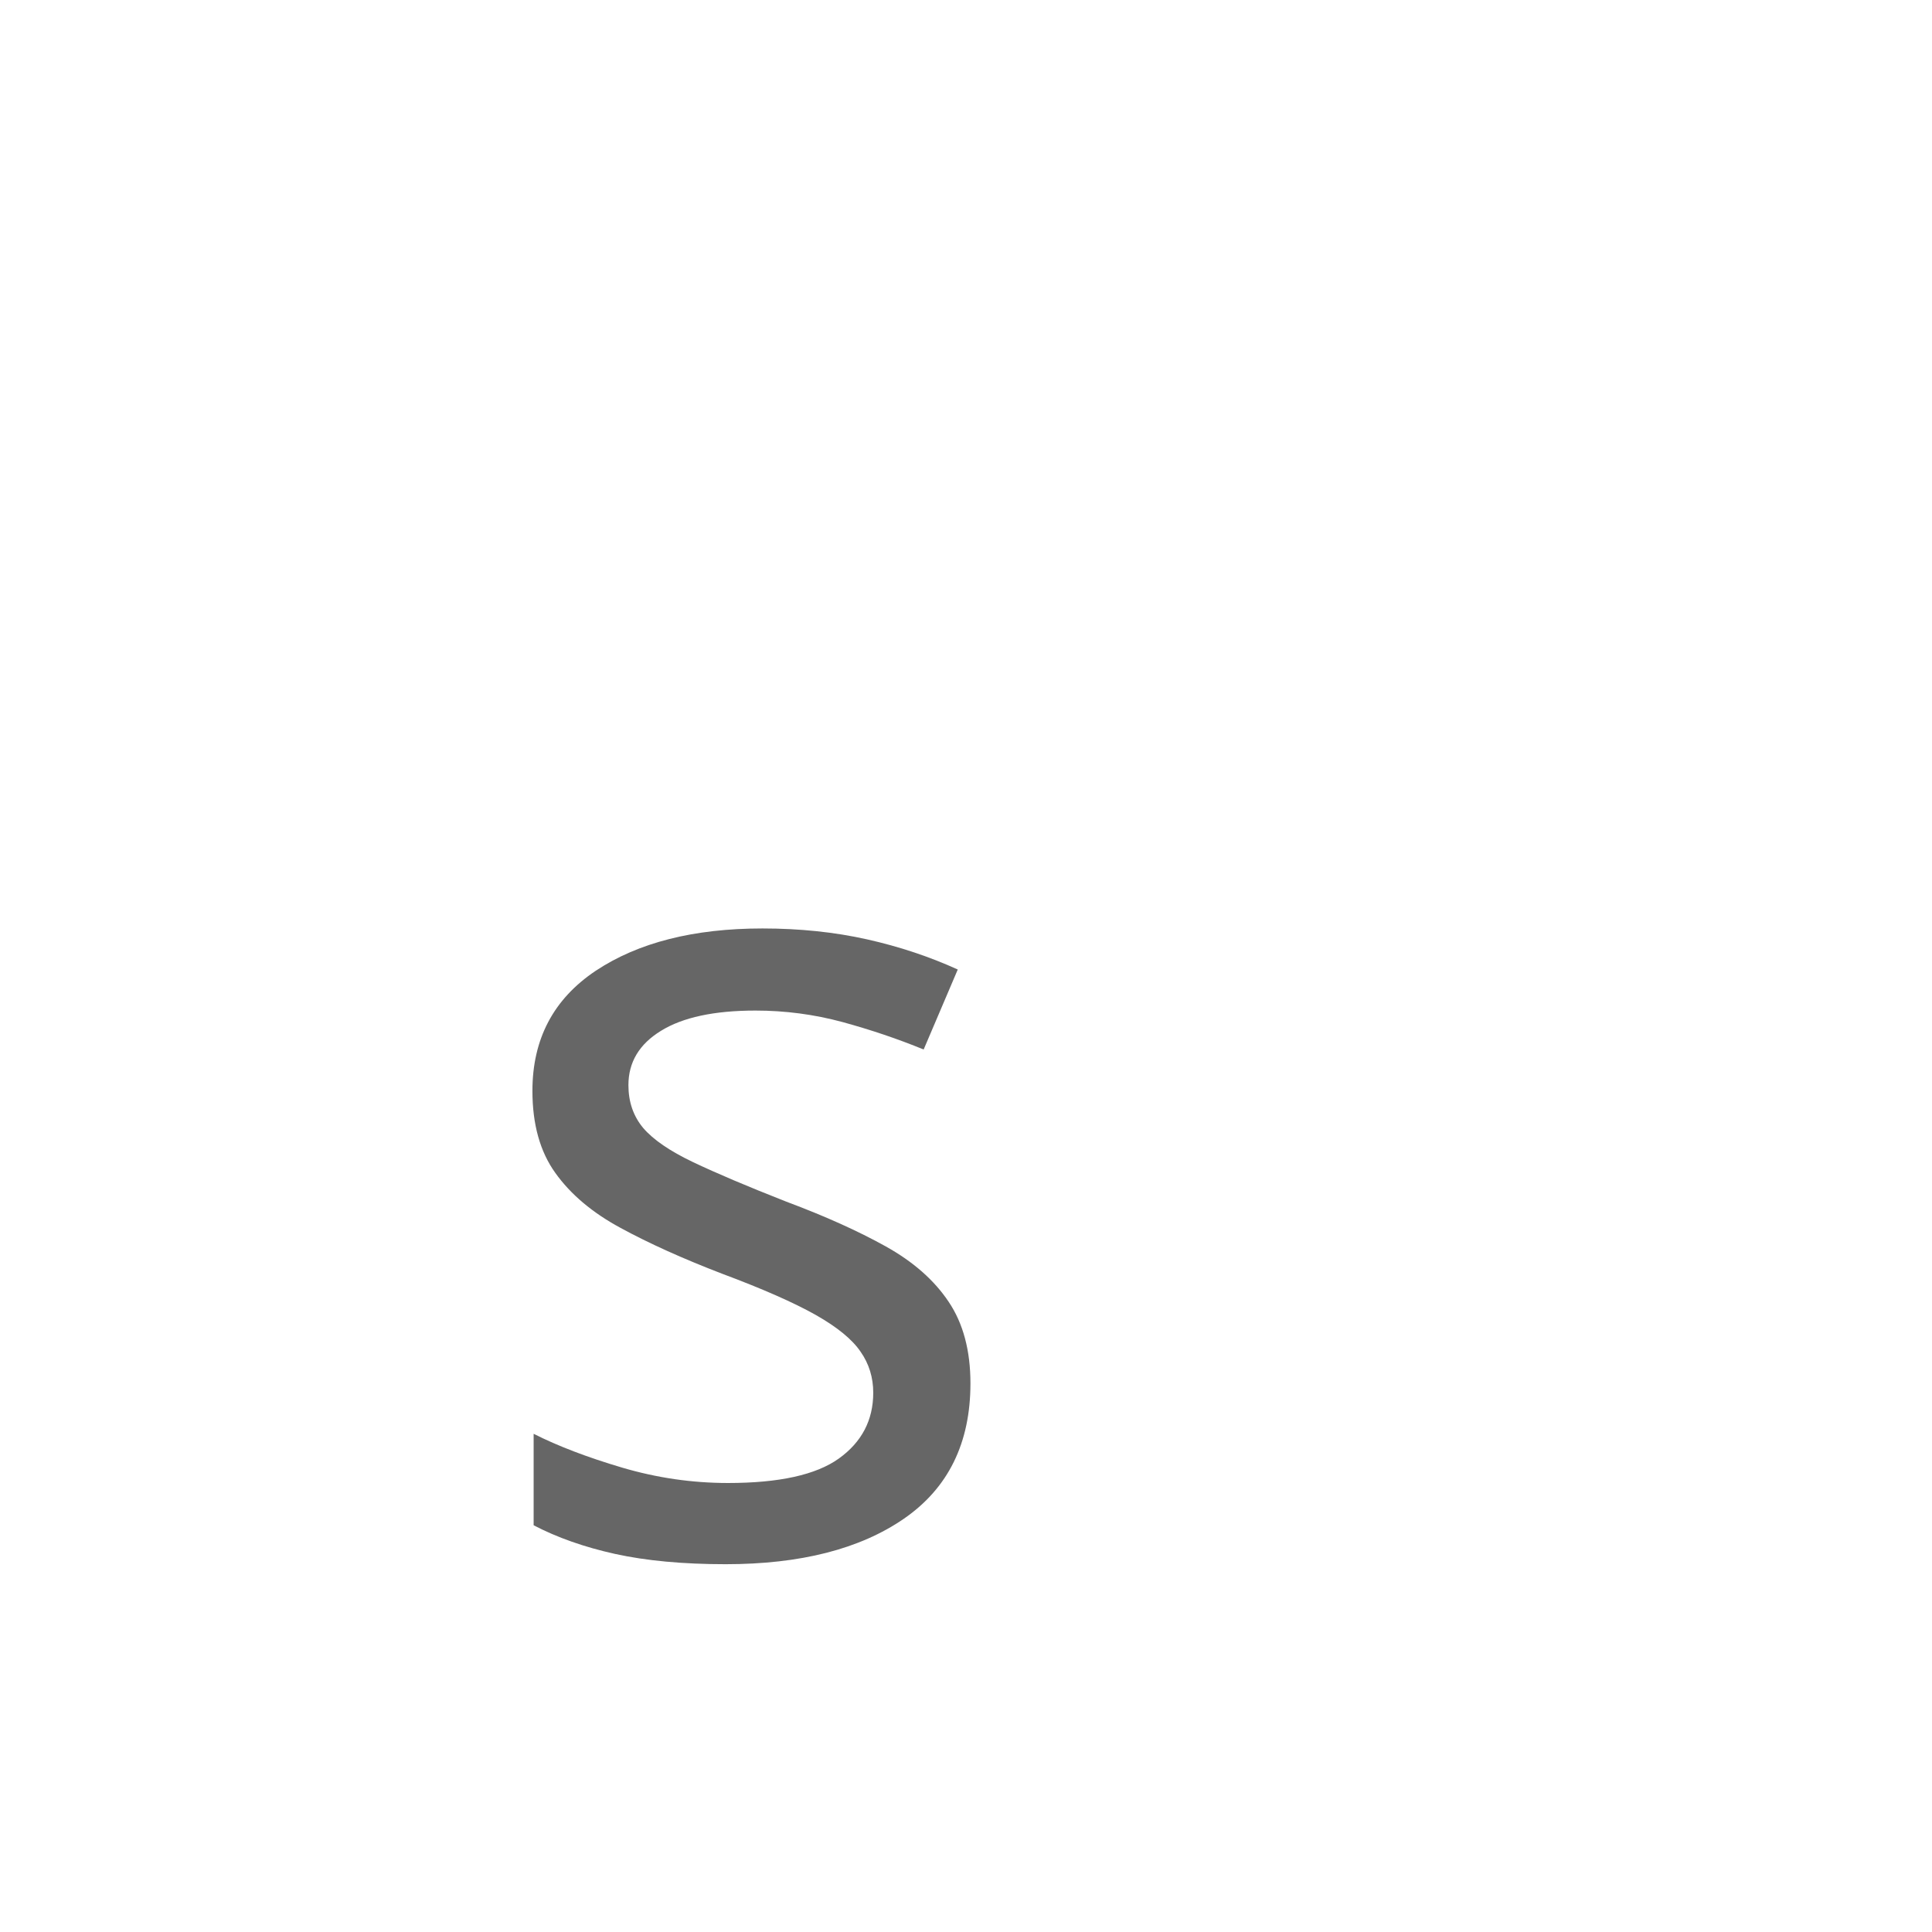
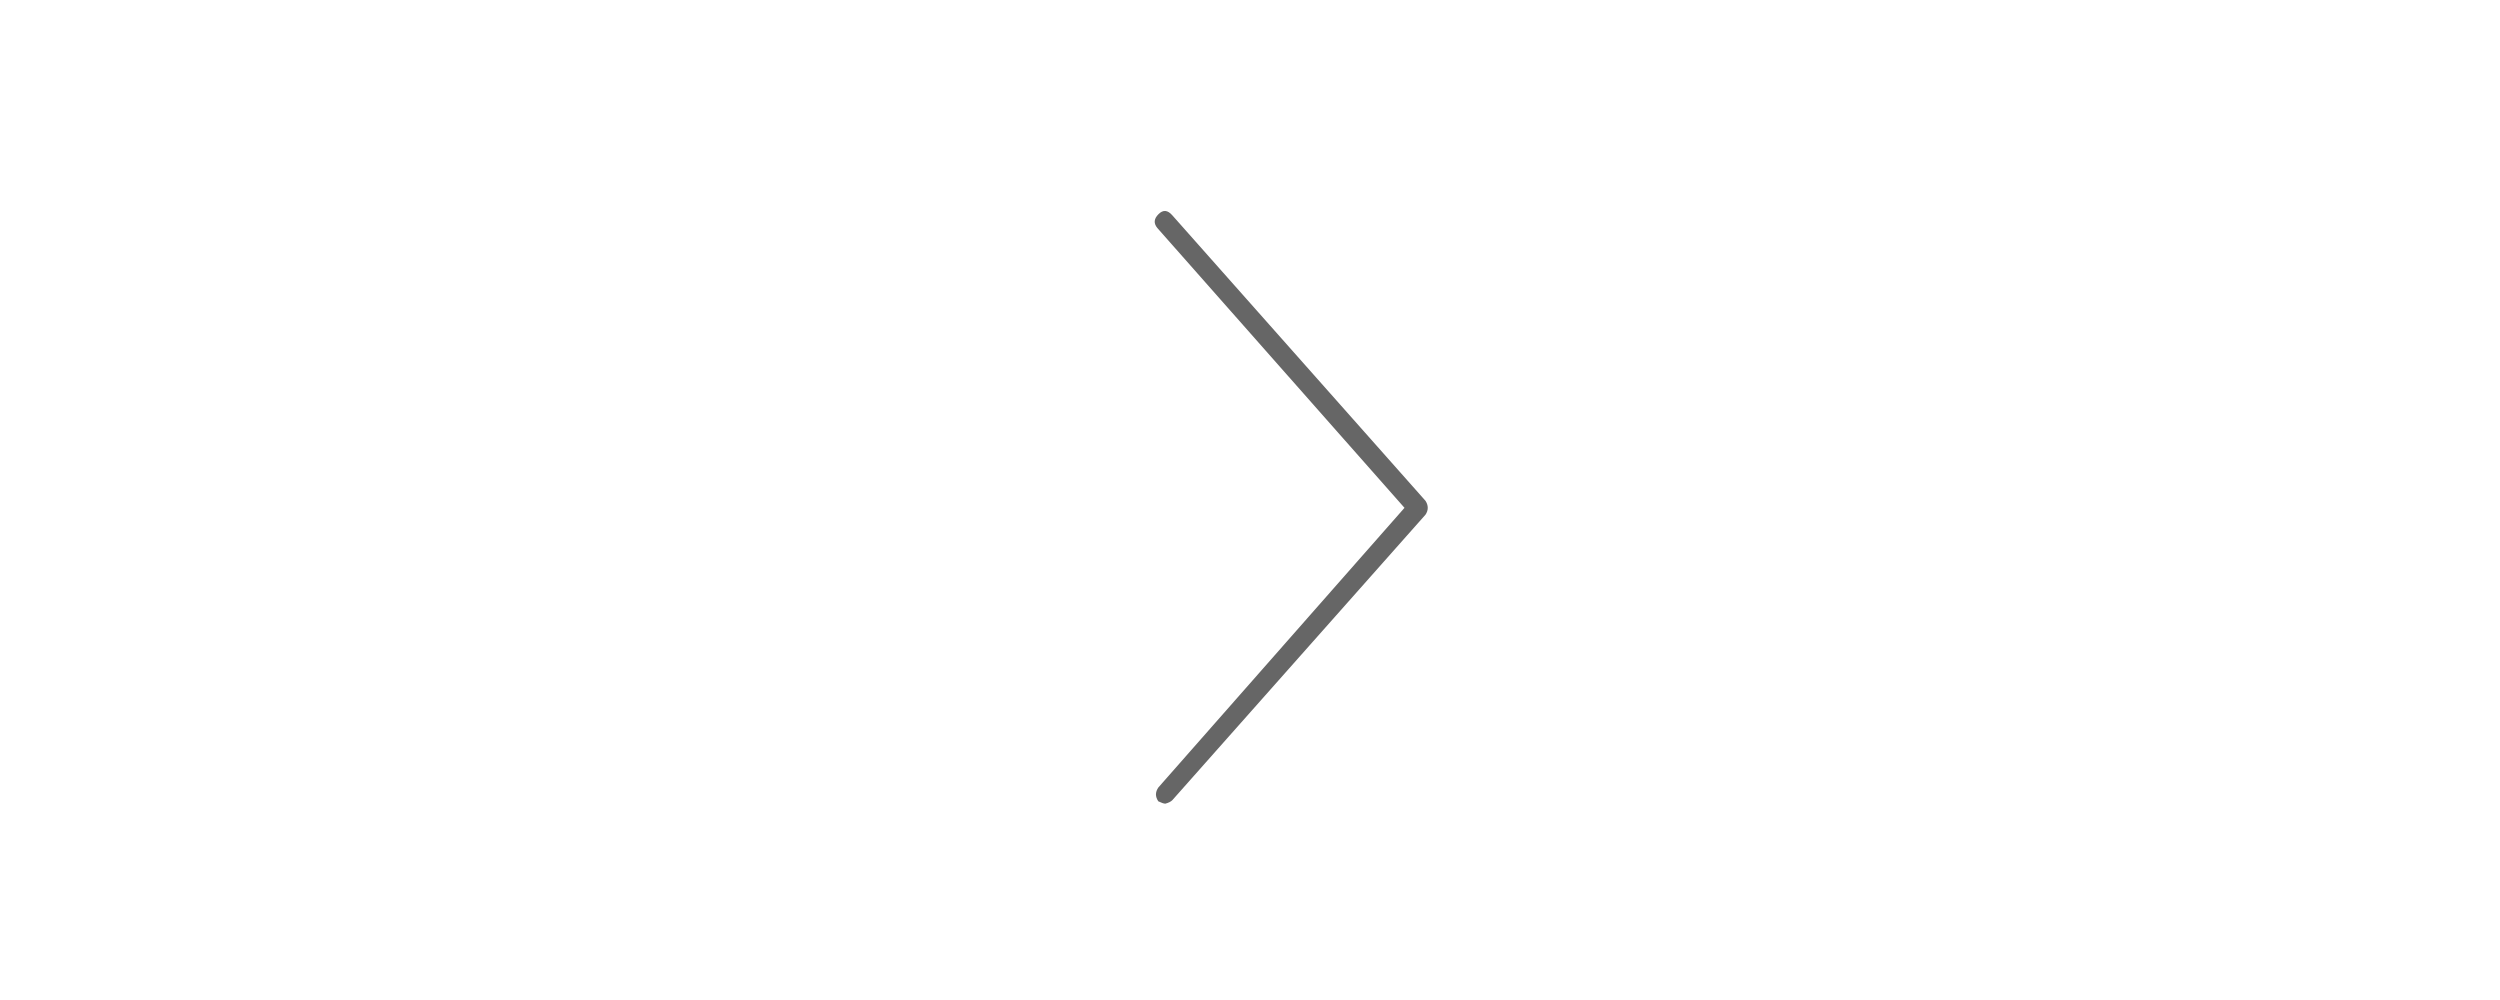
- <svg xmlns="http://www.w3.org/2000/svg" version="1.1" id="Layer_1" x="0px" y="0px" viewBox="0 0 100 100" enable-background="new 0 0 100 100" xml:space="preserve">
-   <text transform="matrix(1 0 0 1 24.5425 80.3692)" fill="#666666" font-family="'line-icons'" font-size="59.182">s</text>
+ <svg xmlns="http://www.w3.org/2000/svg" version="1.1" id="Layer_1" x="0px" y="0px" viewBox="0 0 1500 600" enable-background="new 0 0 1500 600" xml:space="preserve">
+   <g enable-background="new    ">
+     <path fill="#666666" d="M855.3,308.8L703.4,480.1c-0.9,0.9-2.3,1.6-4.2,2.1c-0.9,0-2.3-0.5-4.2-1.4c-1.9-2.8-1.9-5.5,0-8.3   l147.7-167.8L694.4,136.8c-2.3-2.8-2.1-5.5,0.7-8.3c2.8-2.8,5.5-2.5,8.3,0.7l151.9,171.3C857.1,303.3,857.1,306.1,855.3,308.8z" />
+   </g>
</svg>
